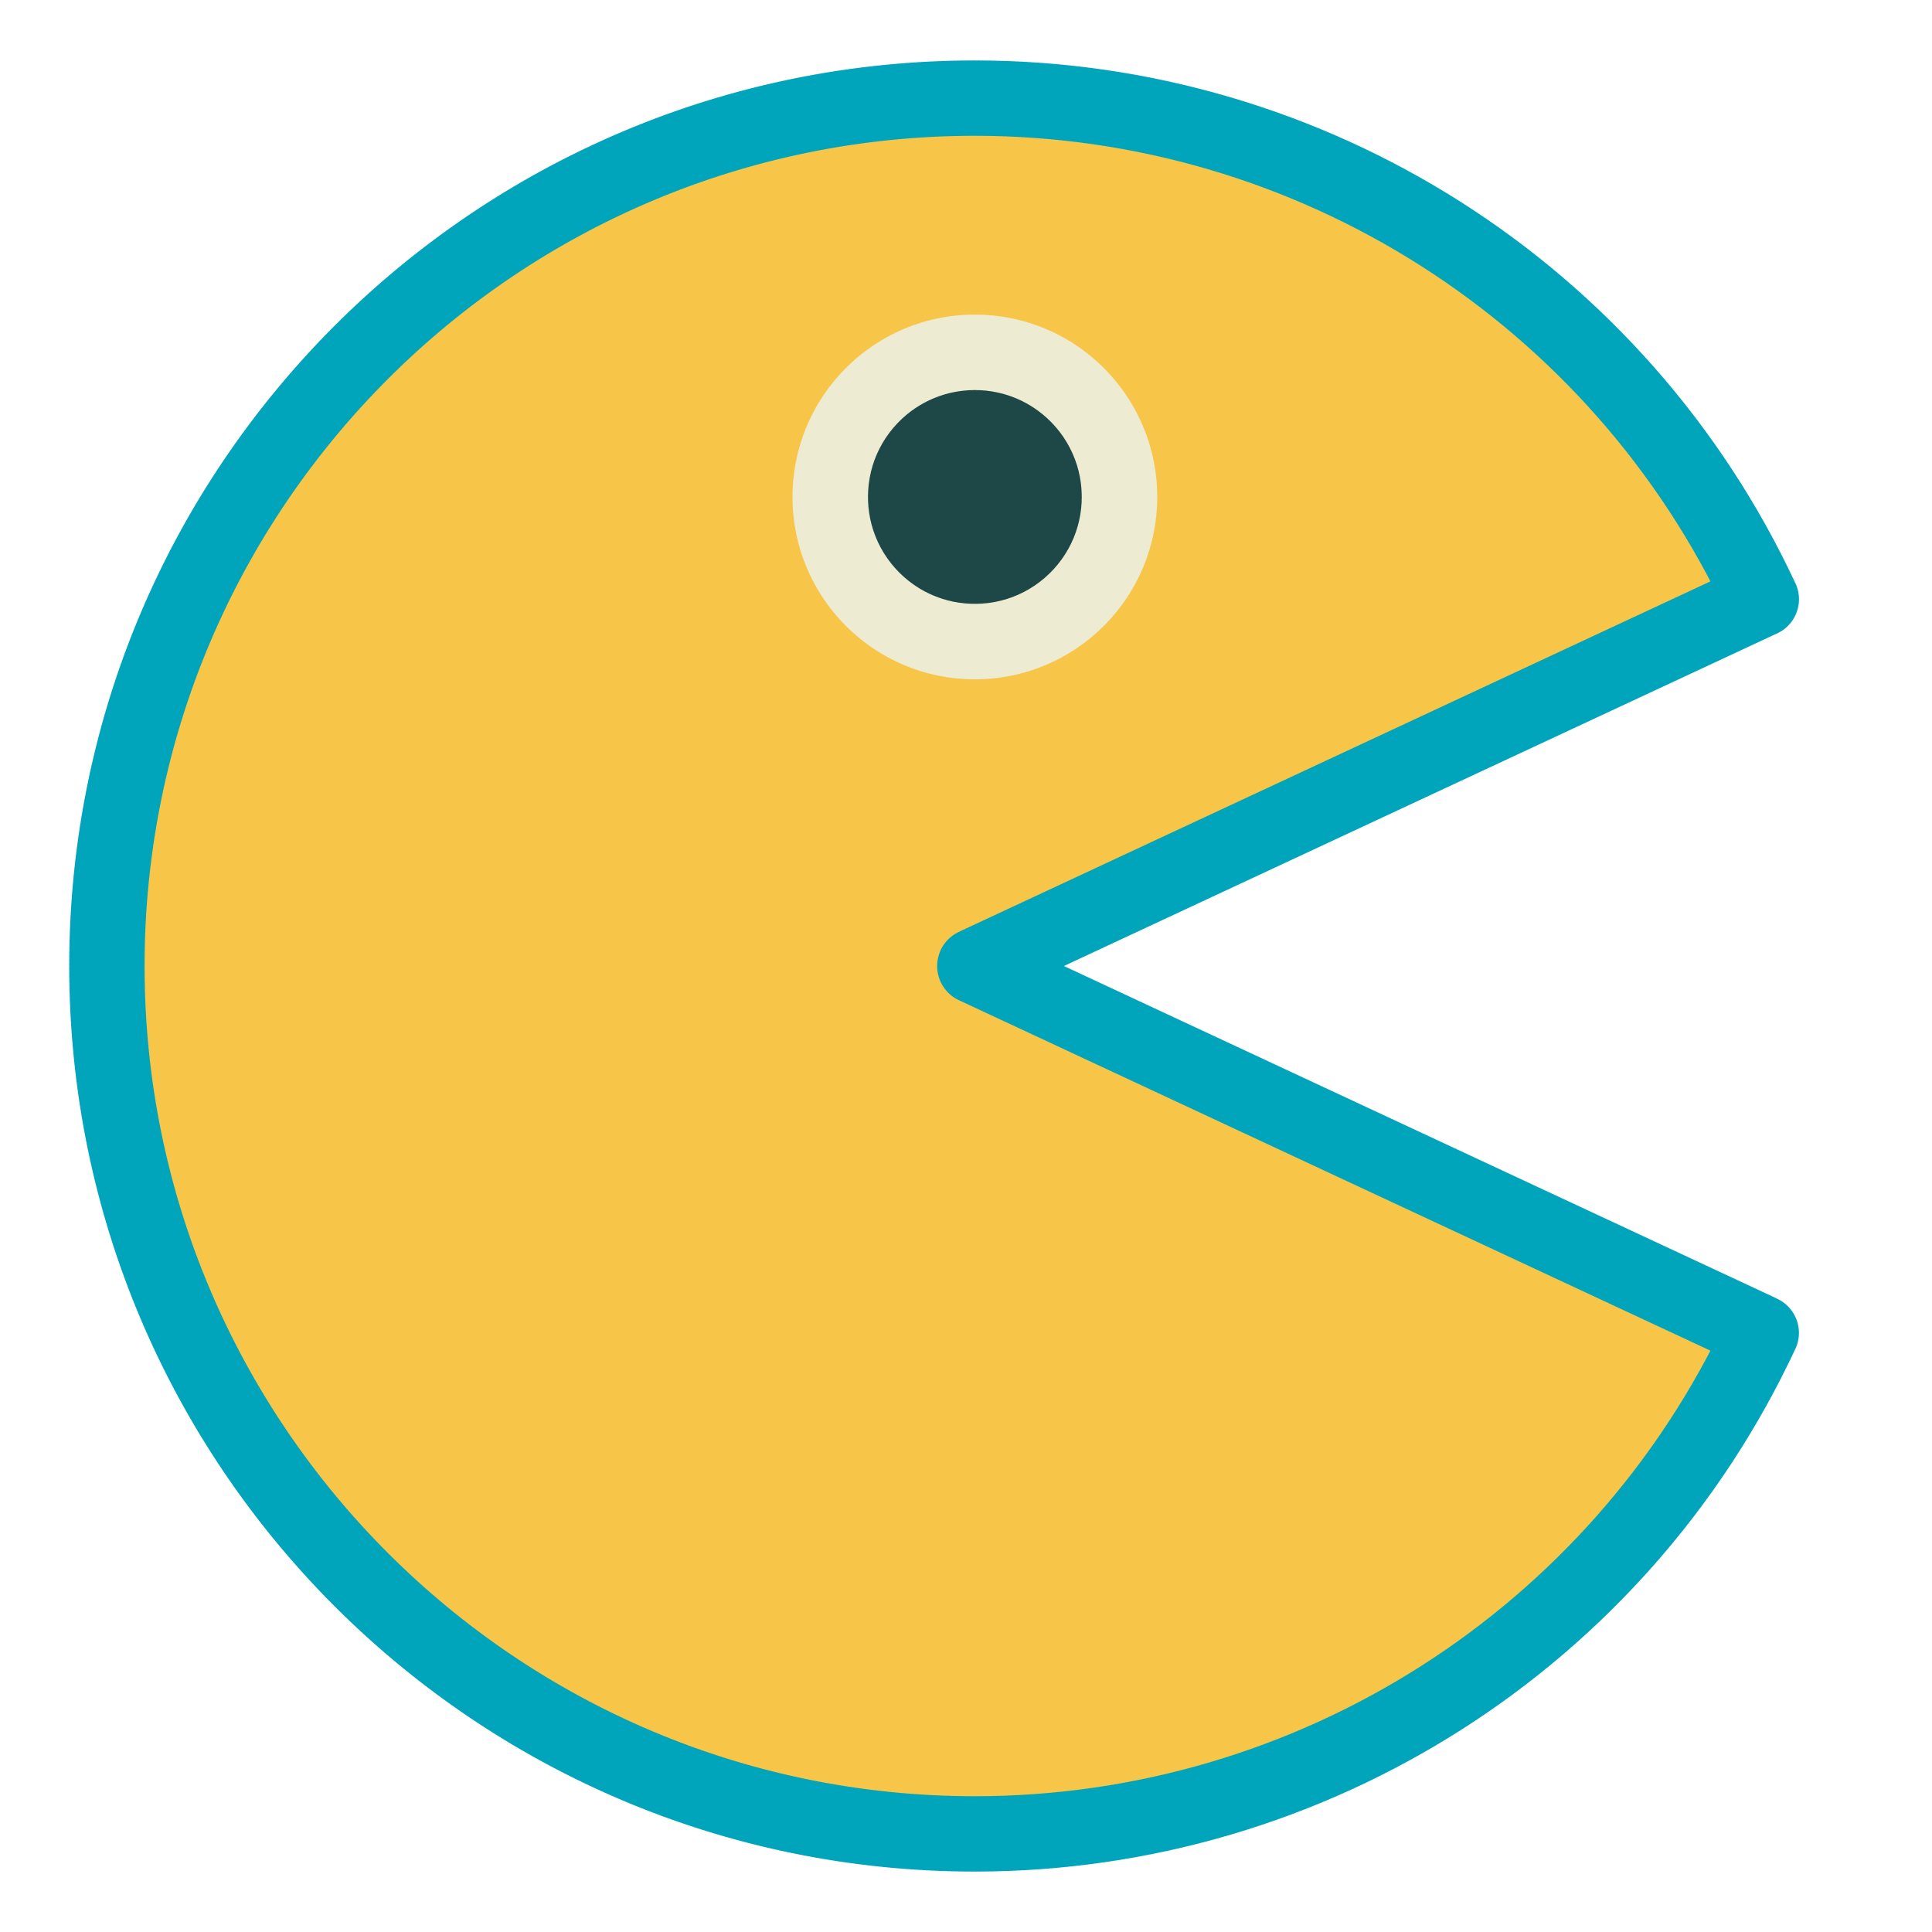
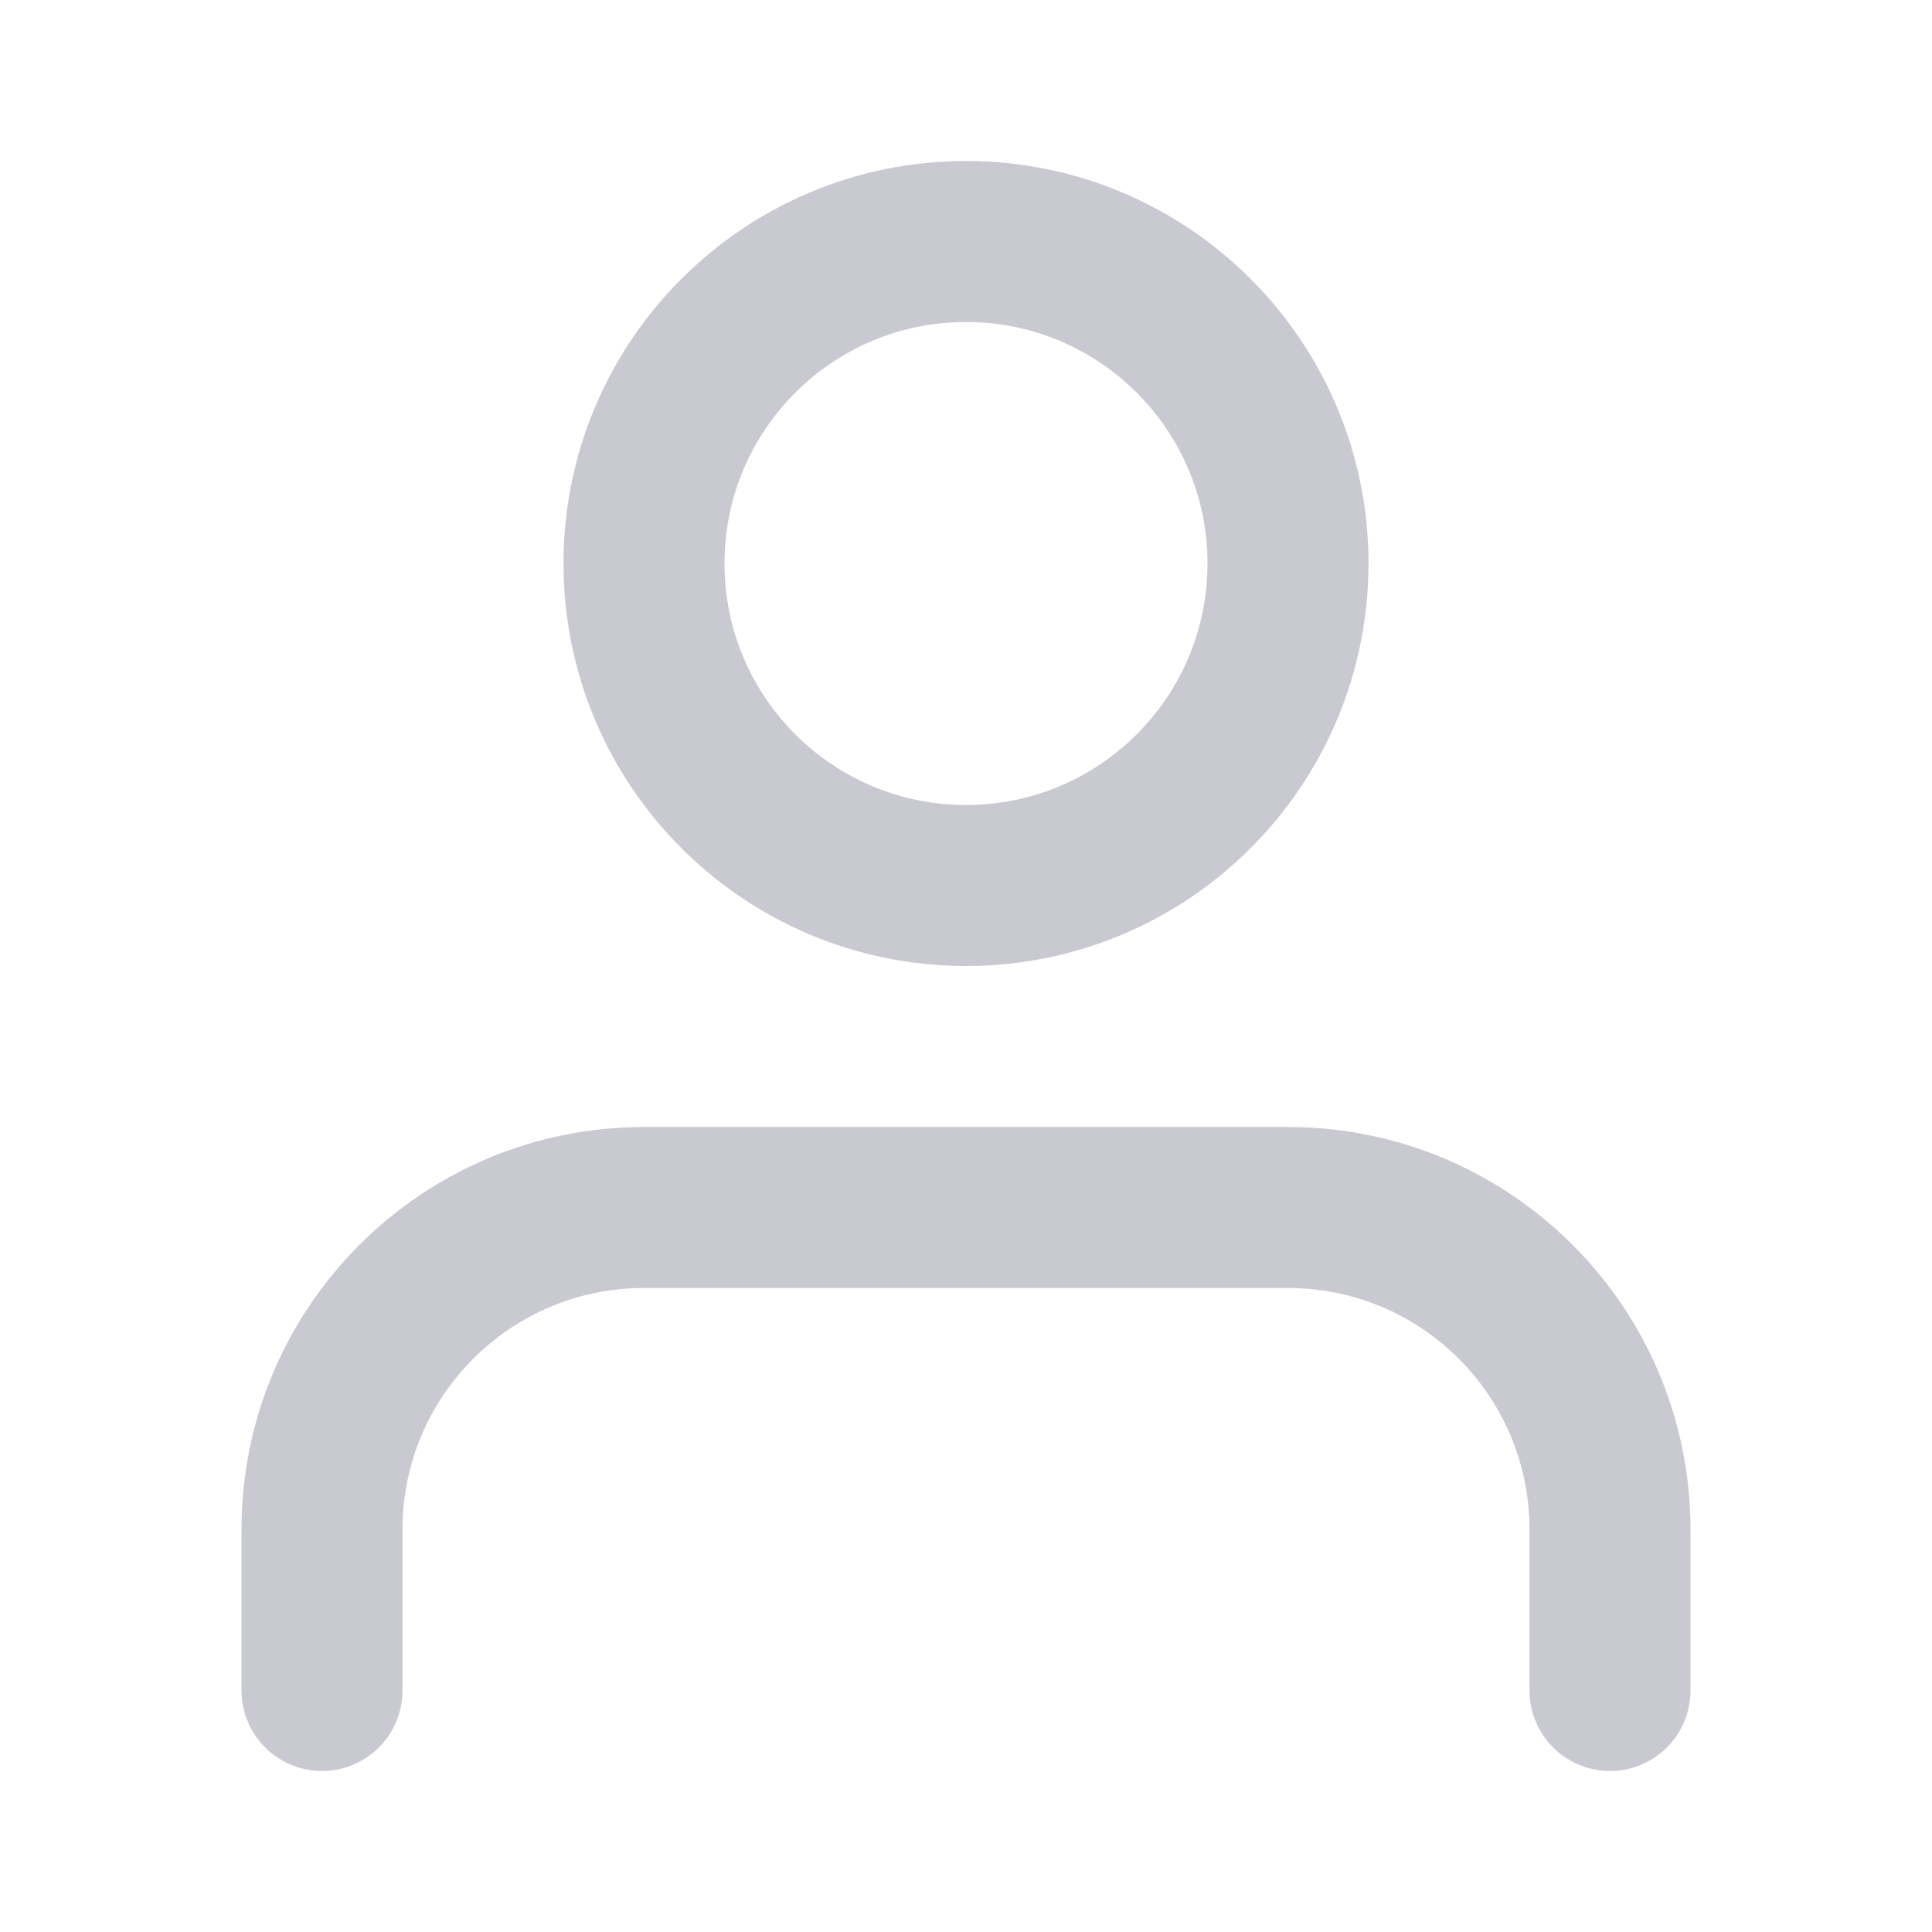
- <svg xmlns="http://www.w3.org/2000/svg" width="100%" height="100%" viewBox="0 0 128 128" version="1.1" xml:space="preserve" style="fill-rule:evenodd;clip-rule:evenodd;stroke-linecap:round;stroke-linejoin:round;stroke-miterlimit:1;">
-   <g transform="matrix(1,0,0,1,-2400,-200)">
-     <g id="creature-dark" transform="matrix(0.248227,0,0,0.312796,2400.45,199.973)">
-       <rect x="-1.829" y="0.088" width="515.658" height="409.212" style="fill:none;" />
-       <g transform="matrix(5.14763,0,0,4.08502,-12425.4,-56.7471)">
-         <path d="M2504.78,44.982L2464,64L2504.78,83.018C2497.39,98.868 2481.49,109 2464,109C2439.16,109 2419,88.836 2419,64C2419,39.164 2439.16,19 2464,19C2481.49,19 2497.39,29.132 2504.78,44.982Z" style="fill:rgb(247,197,72);stroke:rgb(0,165,188);stroke-width:3.91px;stroke-dasharray:0,0.2,0,0,0,0;" />
-       </g>
-       <g transform="matrix(5.3769,0,0,4.26696,-12990.3,-31.9646)">
-         <circle cx="2464" cy="32.18" r="7.18" style="fill:rgb(30,72,71);stroke:rgb(238,235,211);stroke-width:3.75px;stroke-dasharray:0,0.19,0,0,0,0;" />
-       </g>
-     </g>
-   </g>
+ <svg xmlns="http://www.w3.org/2000/svg" viewBox="0 0 24 24" width="24" height="24" fill="none" stroke="#C9C9D1" stroke-width="2" stroke-linecap="round" stroke-linejoin="round">
+   <path d="M20 21v-2a4 4 0 0 0-4-4H8a4 4 0 0 0-4 4v2" />
+   <circle cx="12" cy="7" r="4" />
</svg>
